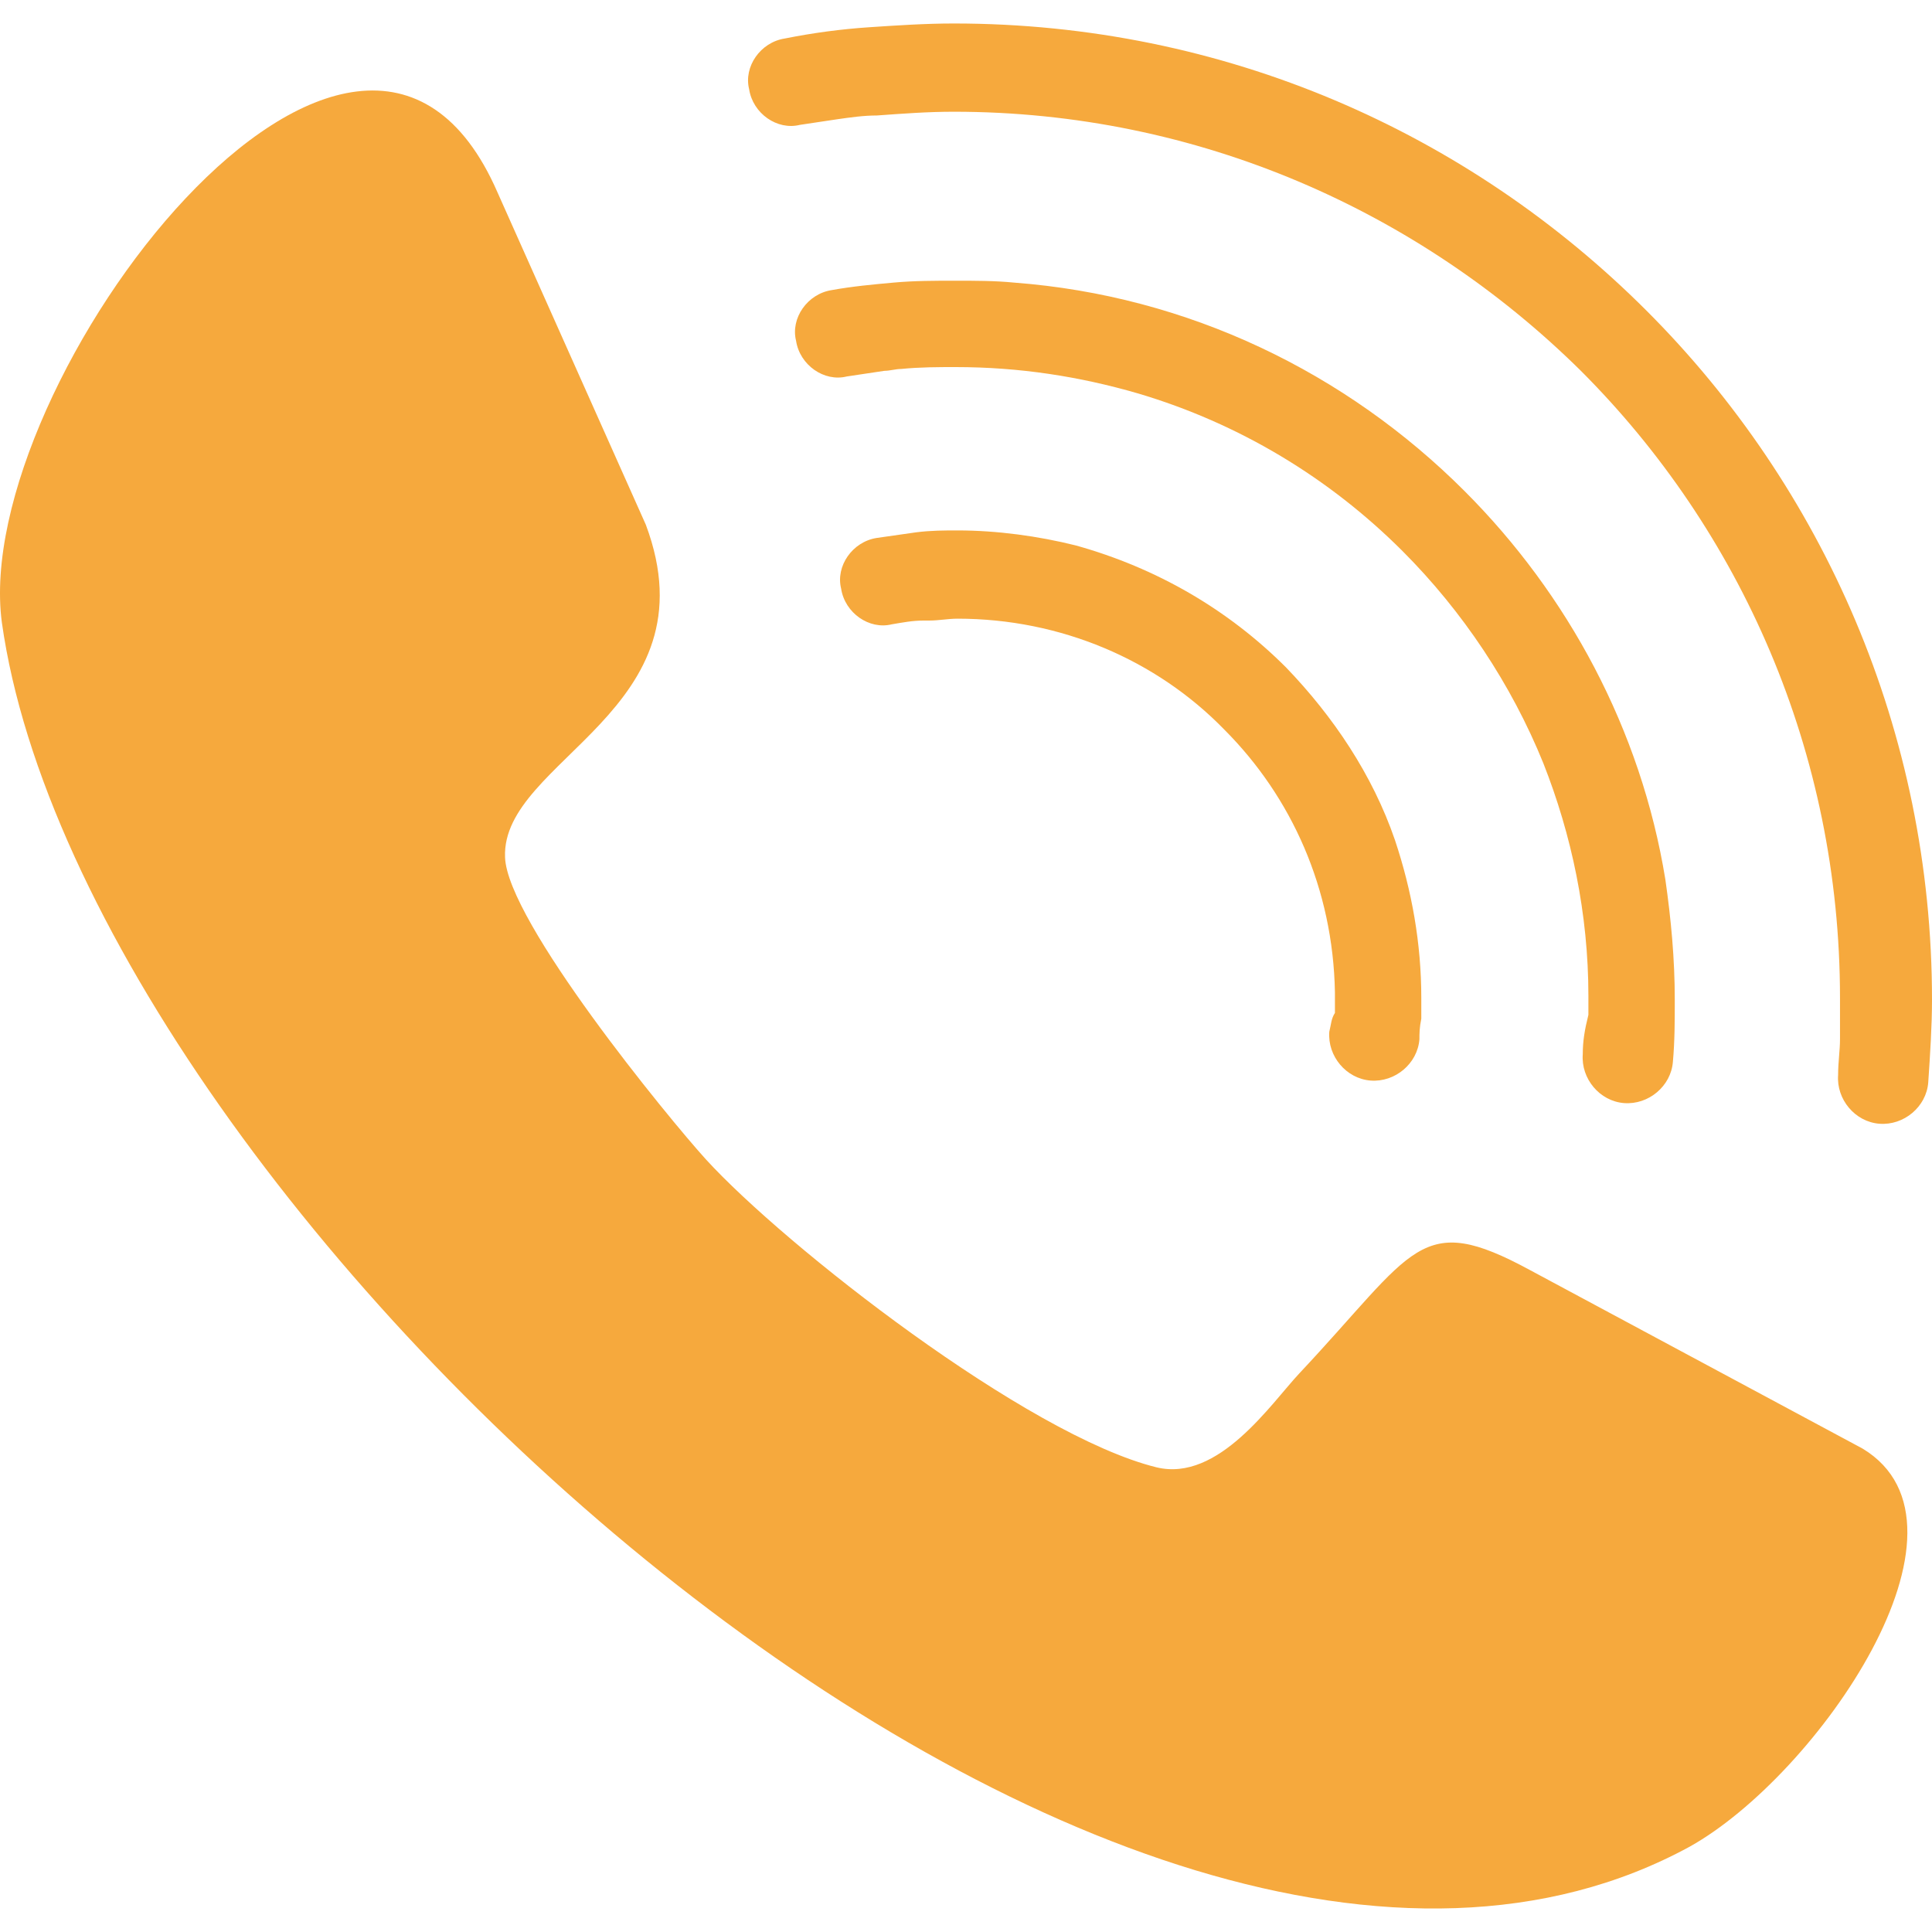
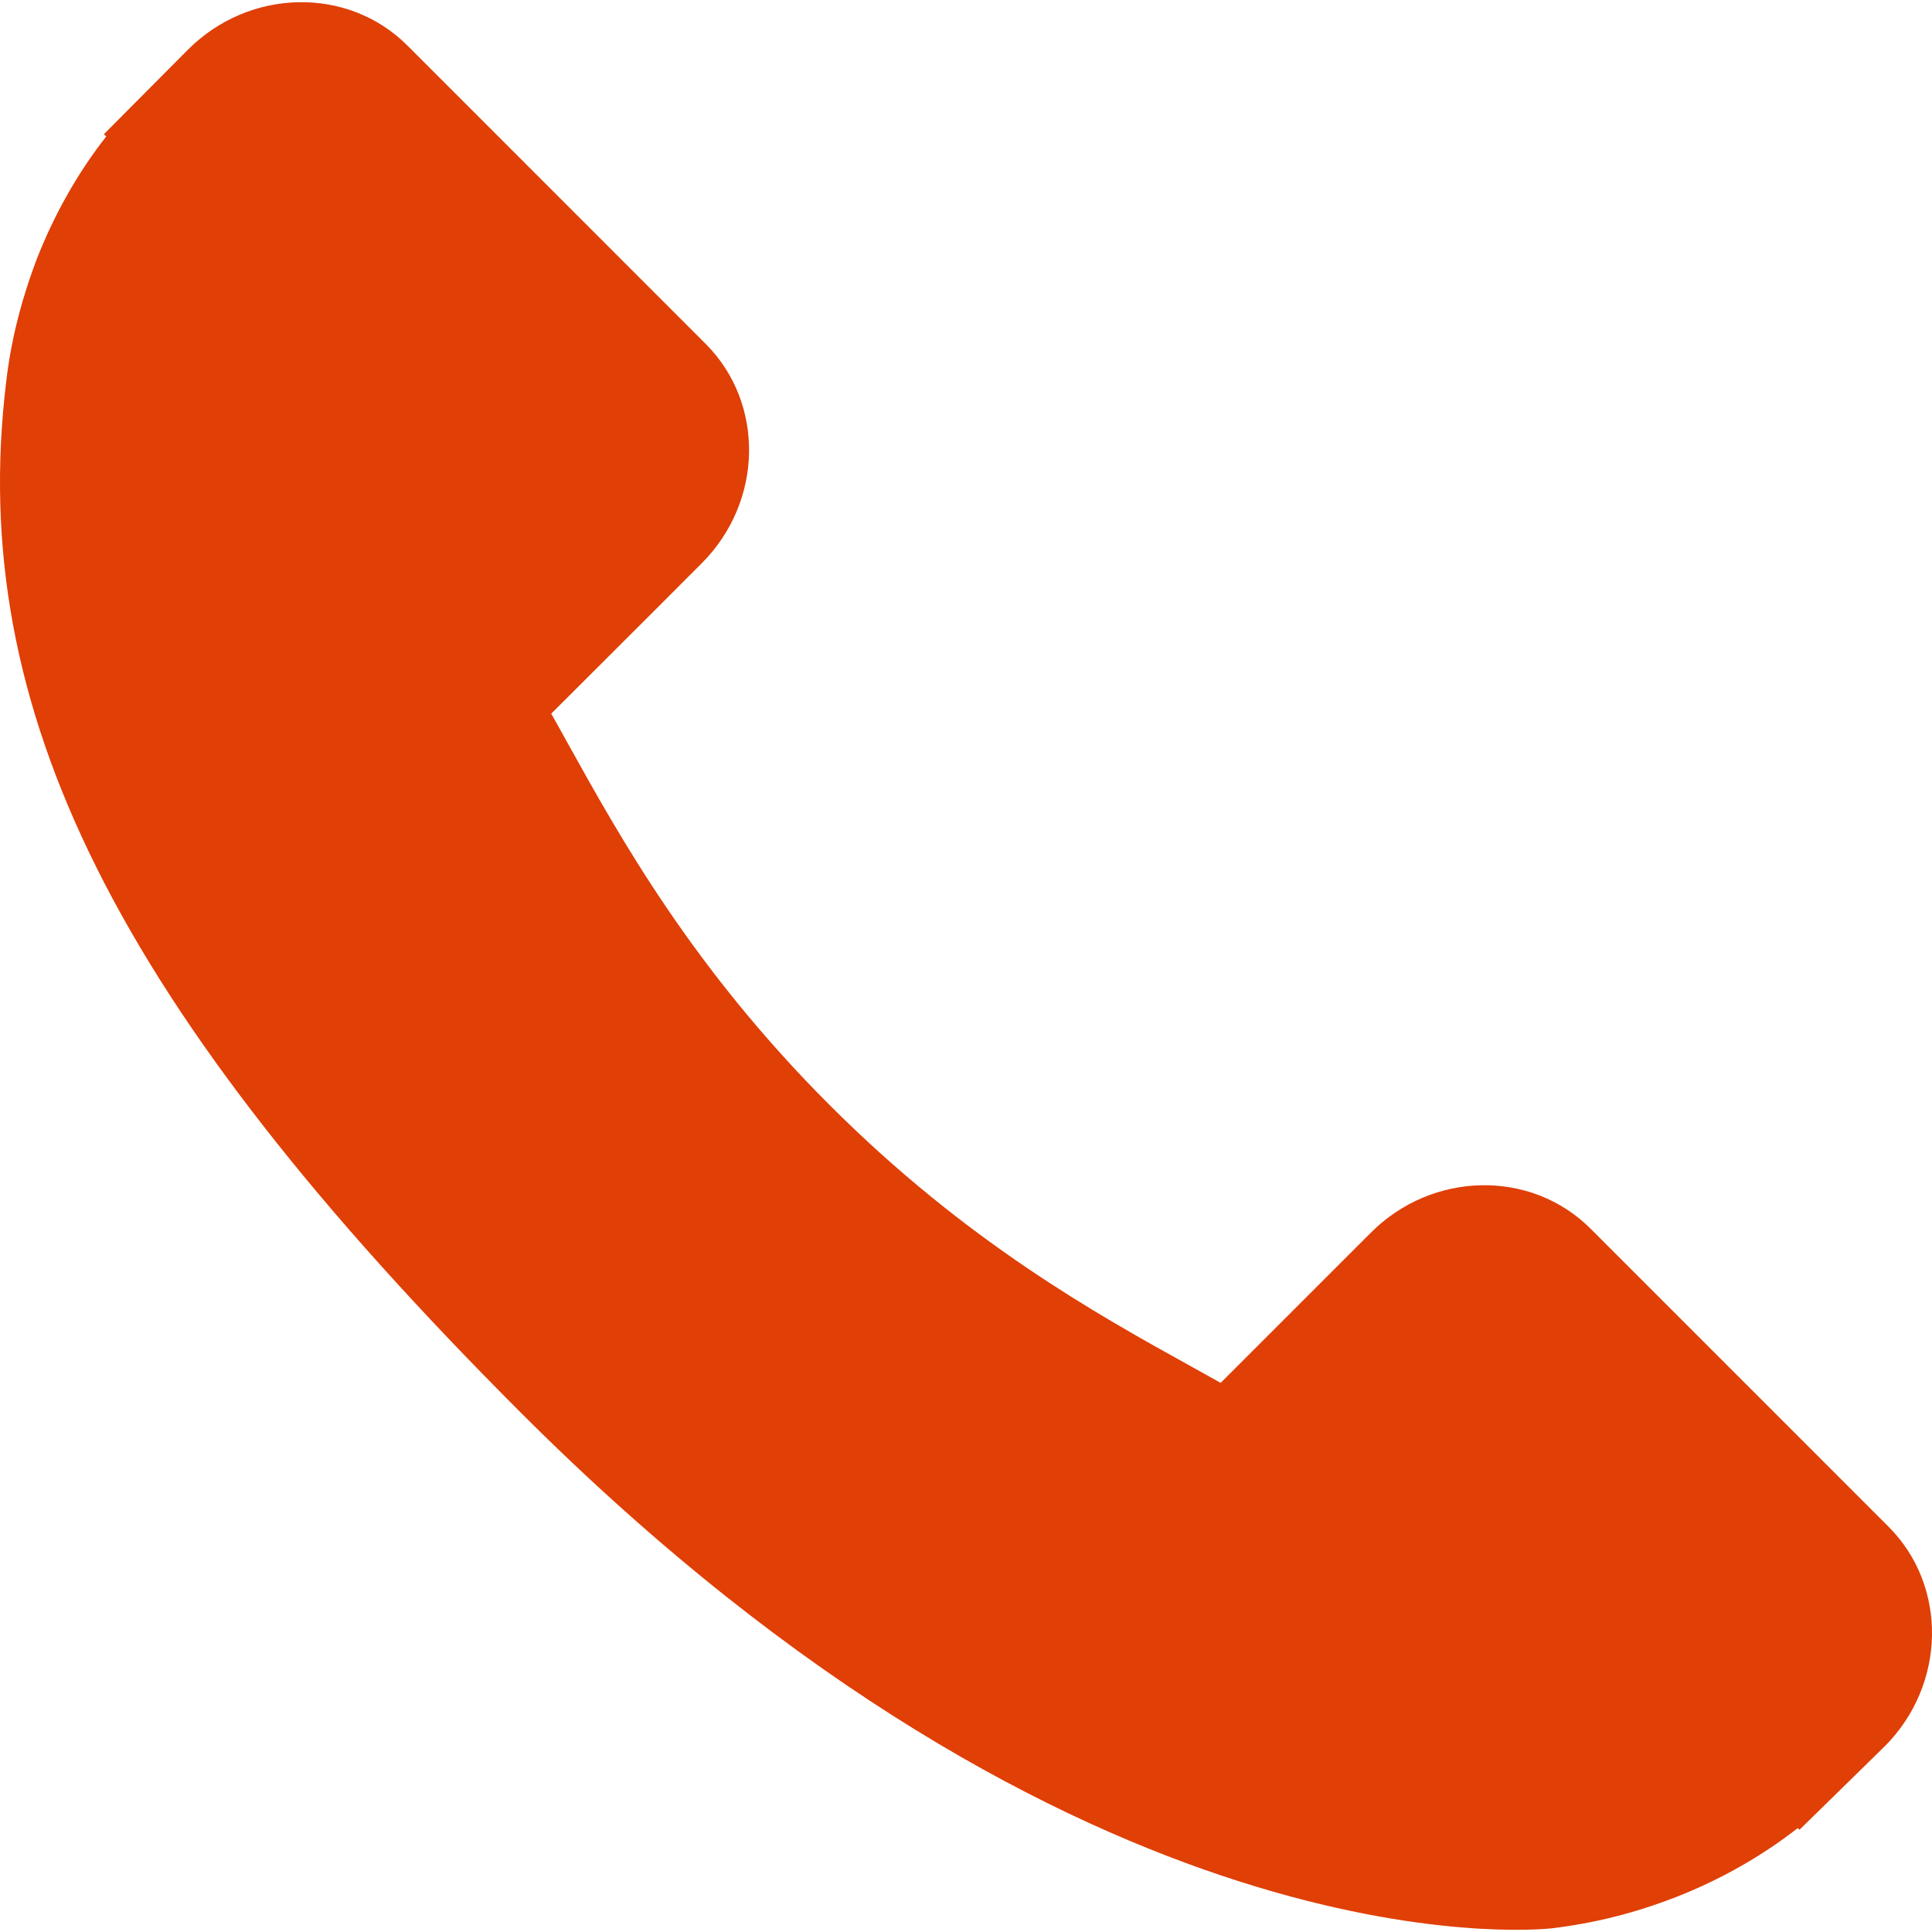
- <svg xmlns="http://www.w3.org/2000/svg" fill="#f6a93d" version="1.1" id="Capa_1" x="0px" y="0px" viewBox="0 0 411.595 411.595" xml:space="preserve">
+ <svg xmlns="http://www.w3.org/2000/svg" version="1.1" id="Capa_1" x="0px" y="0px" width="512px" height="512px" viewBox="0 0 348.077 348.077" style="enable-background:new 0 0 348.077 348.077;" xml:space="preserve">
  <g>
    <g>
      <g>
-         <path d="M284.395,215.803c-0.8,1.2-0.8,2.4-1.2,4c-0.4,5.2,3.6,10,8.8,10.4c5.2,0.4,10-3.6,10.4-8.8c0-1.2,0-2.4,0.4-4.4     c0-2,0-3.2,0-4.4c0-11.6-2-22.8-5.6-33.6c-4.8-14-13.2-26.4-23.2-36.8c-12.4-12.4-27.6-21.2-44.8-26c-8-2-16.8-3.2-25.2-3.2     c-2.8,0-5.6,0-8.8,0.4c-2.8,0.4-5.6,0.8-8.4,1.2c-5.2,0.8-8.8,6-7.6,10.8c0.8,5.2,6,8.8,10.8,7.6c2.4-0.4,4.4-0.8,6.8-0.8     c0.4,0,0.8,0,1.2,0c2,0,4-0.4,6-0.4c22,0,42.4,8.8,56.8,23.6c14.4,14.4,23.2,34,23.6,56v0.8     C284.395,213.803,284.395,215.003,284.395,215.803z" />
-         <path d="M337.195,224.603c-0.4,5.2,3.6,10,8.8,10.4c5.2,0.4,10-3.6,10.4-8.8c0.4-4.4,0.4-8.8,0.4-13.2c0-8.8-0.8-17.2-2-25.6     c-5.2-32-20.8-60.8-42.8-82.8c-25.2-25.2-58.8-41.6-96-44.4c-4-0.4-8.4-0.4-12.4-0.4c-4.4,0-8.8,0-13.2,0.4     c-4.4,0.4-8.8,0.8-13.2,1.6c-5.2,0.8-8.8,6-7.6,10.8c0.8,5.2,6,8.8,10.8,7.6c2.8-0.4,5.2-0.8,8-1.2c1.2,0,2.4-0.4,3.6-0.4     c4-0.4,8-0.4,11.6-0.4c13.6,0,26.4,2,38.8,5.6c21.6,6.4,40.8,18,56.4,33.6c12.8,12.8,23.2,28.4,30,45.2c6,15.2,9.6,32,9.6,49.6     c0,1.2,0,2.8,0,4C337.595,219.403,337.195,221.803,337.195,224.603z" />
-         <path d="M350.795,66.203c-38-38-90-61.2-147.6-61.2c-6,0-12,0.4-18,0.8s-12,1.2-18,2.4c-5.2,0.8-8.8,6-7.6,10.8     c0.8,5.2,6,8.8,10.8,7.6c2.8-0.4,5.2-0.8,8-1.2c2.8-0.4,5.6-0.8,8.4-0.8c5.6-0.4,10.8-0.8,16.4-0.8c52,0,99.2,21.2,133.6,55.2     c34,34,55.2,81.2,55.2,133.6c0,2.8,0,6,0,8.8c0,2.4-0.4,4.8-0.4,7.6c-0.4,5.2,3.6,10,8.8,10.4c5.2,0.4,10-3.6,10.4-8.8     c0.4-6,0.8-12,0.8-17.6C411.595,155.803,388.395,103.803,350.795,66.203z" />
-         <path d="M396.795,308.603l-70.8-38c-23.6-12.8-24.4-4.4-49.2,22c-6,6.4-17.2,23.2-30.4,20c-27.6-6.8-79.2-47.2-96-65.6     c-8-8.8-42.4-50.8-42.8-64.4c-0.8-20.8,44.8-31.2,30-70.8l-31.6-70.8c-29.6-68-112.4,40.8-105.6,91.6     c17.6,125.2,237.2,327.6,359.6,260.8C387.195,378.203,423.995,325.003,396.795,308.603z" />
+         <path d="M340.273,275.083l-53.755-53.761c-10.707-10.664-28.438-10.34-39.518,0.744l-27.082,27.076     c-1.711-0.943-3.482-1.928-5.344-2.973c-17.102-9.476-40.509-22.464-65.14-47.113c-24.704-24.701-37.704-48.144-47.209-65.257     c-1.003-1.813-1.964-3.561-2.913-5.221l18.176-18.149l8.936-8.947c11.097-11.1,11.403-28.826,0.721-39.521L73.39,8.194     C62.708-2.486,44.969-2.162,33.872,8.938l-15.15,15.237l0.414,0.411c-5.08,6.482-9.325,13.958-12.484,22.02     C3.74,54.28,1.927,61.603,1.098,68.941C-6,127.785,20.89,181.564,93.866,254.541c100.875,100.868,182.167,93.248,185.674,92.876     c7.638-0.913,14.958-2.738,22.397-5.627c7.992-3.122,15.463-7.361,21.941-12.43l0.331,0.294l15.348-15.029     C350.631,303.527,350.95,285.795,340.273,275.083z" fill="#E03F06" />
      </g>
    </g>
  </g>
  <g>
</g>
  <g>
</g>
  <g>
</g>
  <g>
</g>
  <g>
</g>
  <g>
</g>
  <g>
</g>
  <g>
</g>
  <g>
</g>
  <g>
</g>
  <g>
</g>
  <g>
</g>
  <g>
</g>
  <g>
</g>
  <g>
</g>
</svg>
